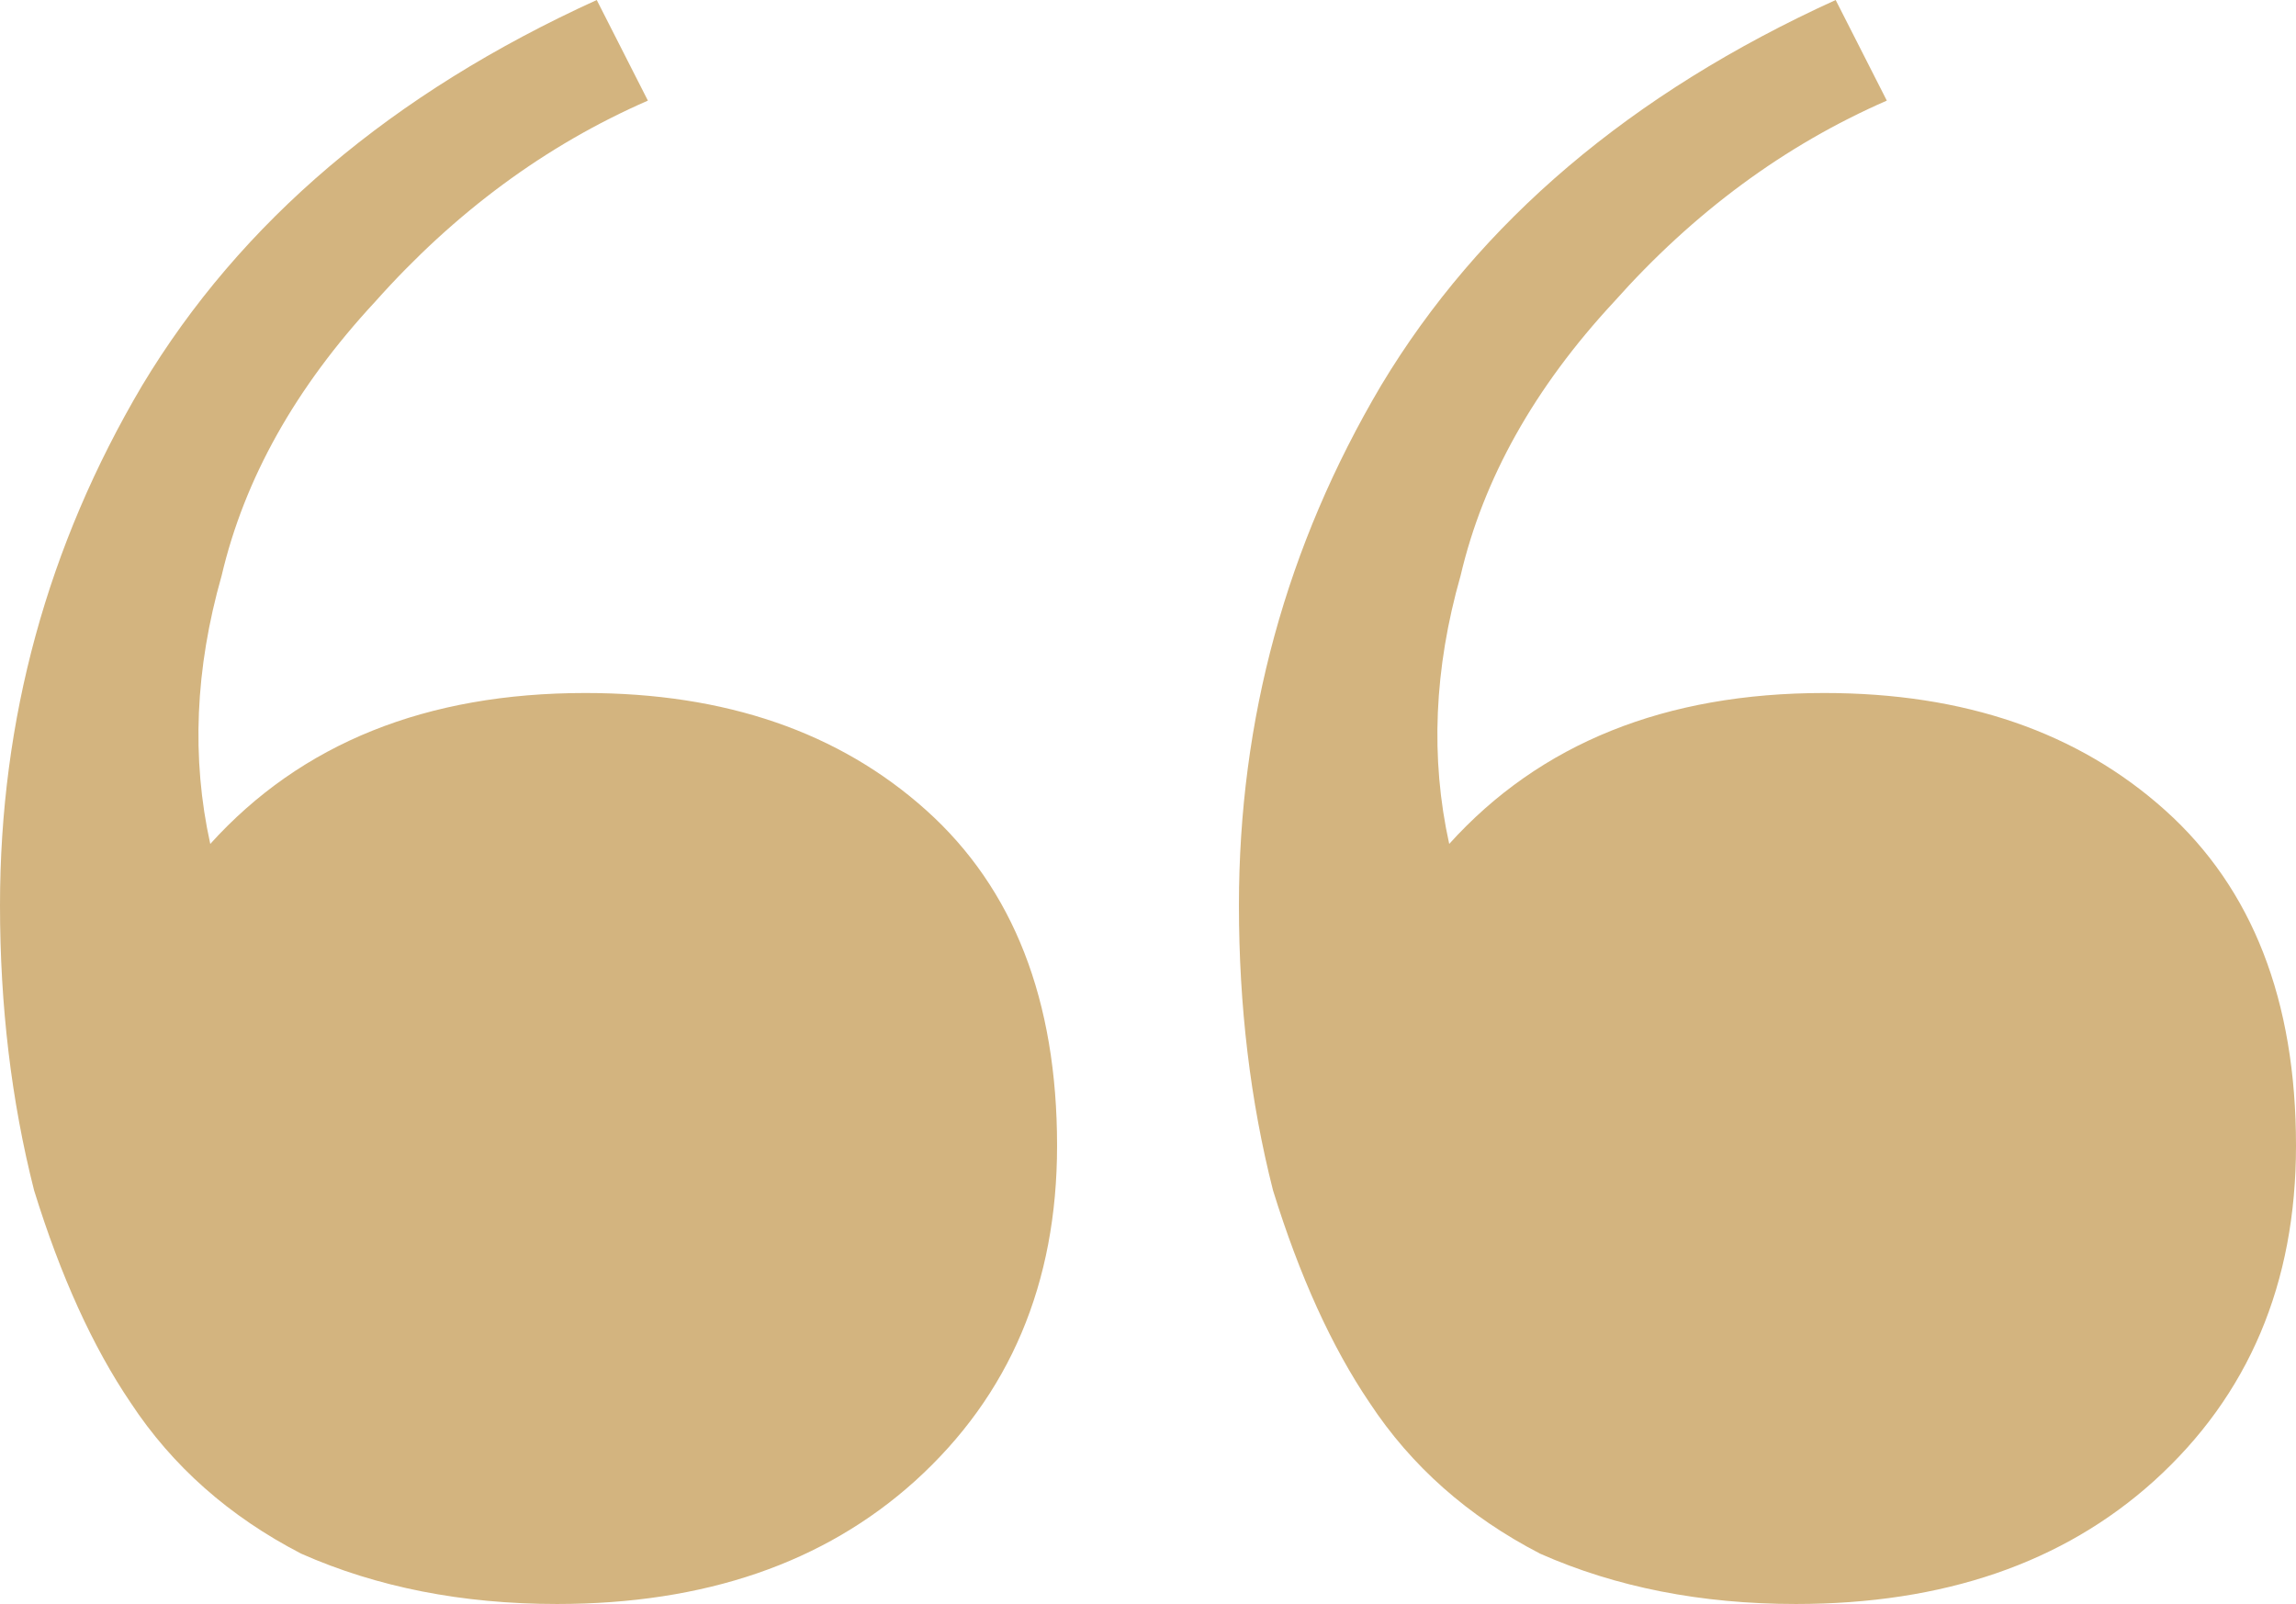
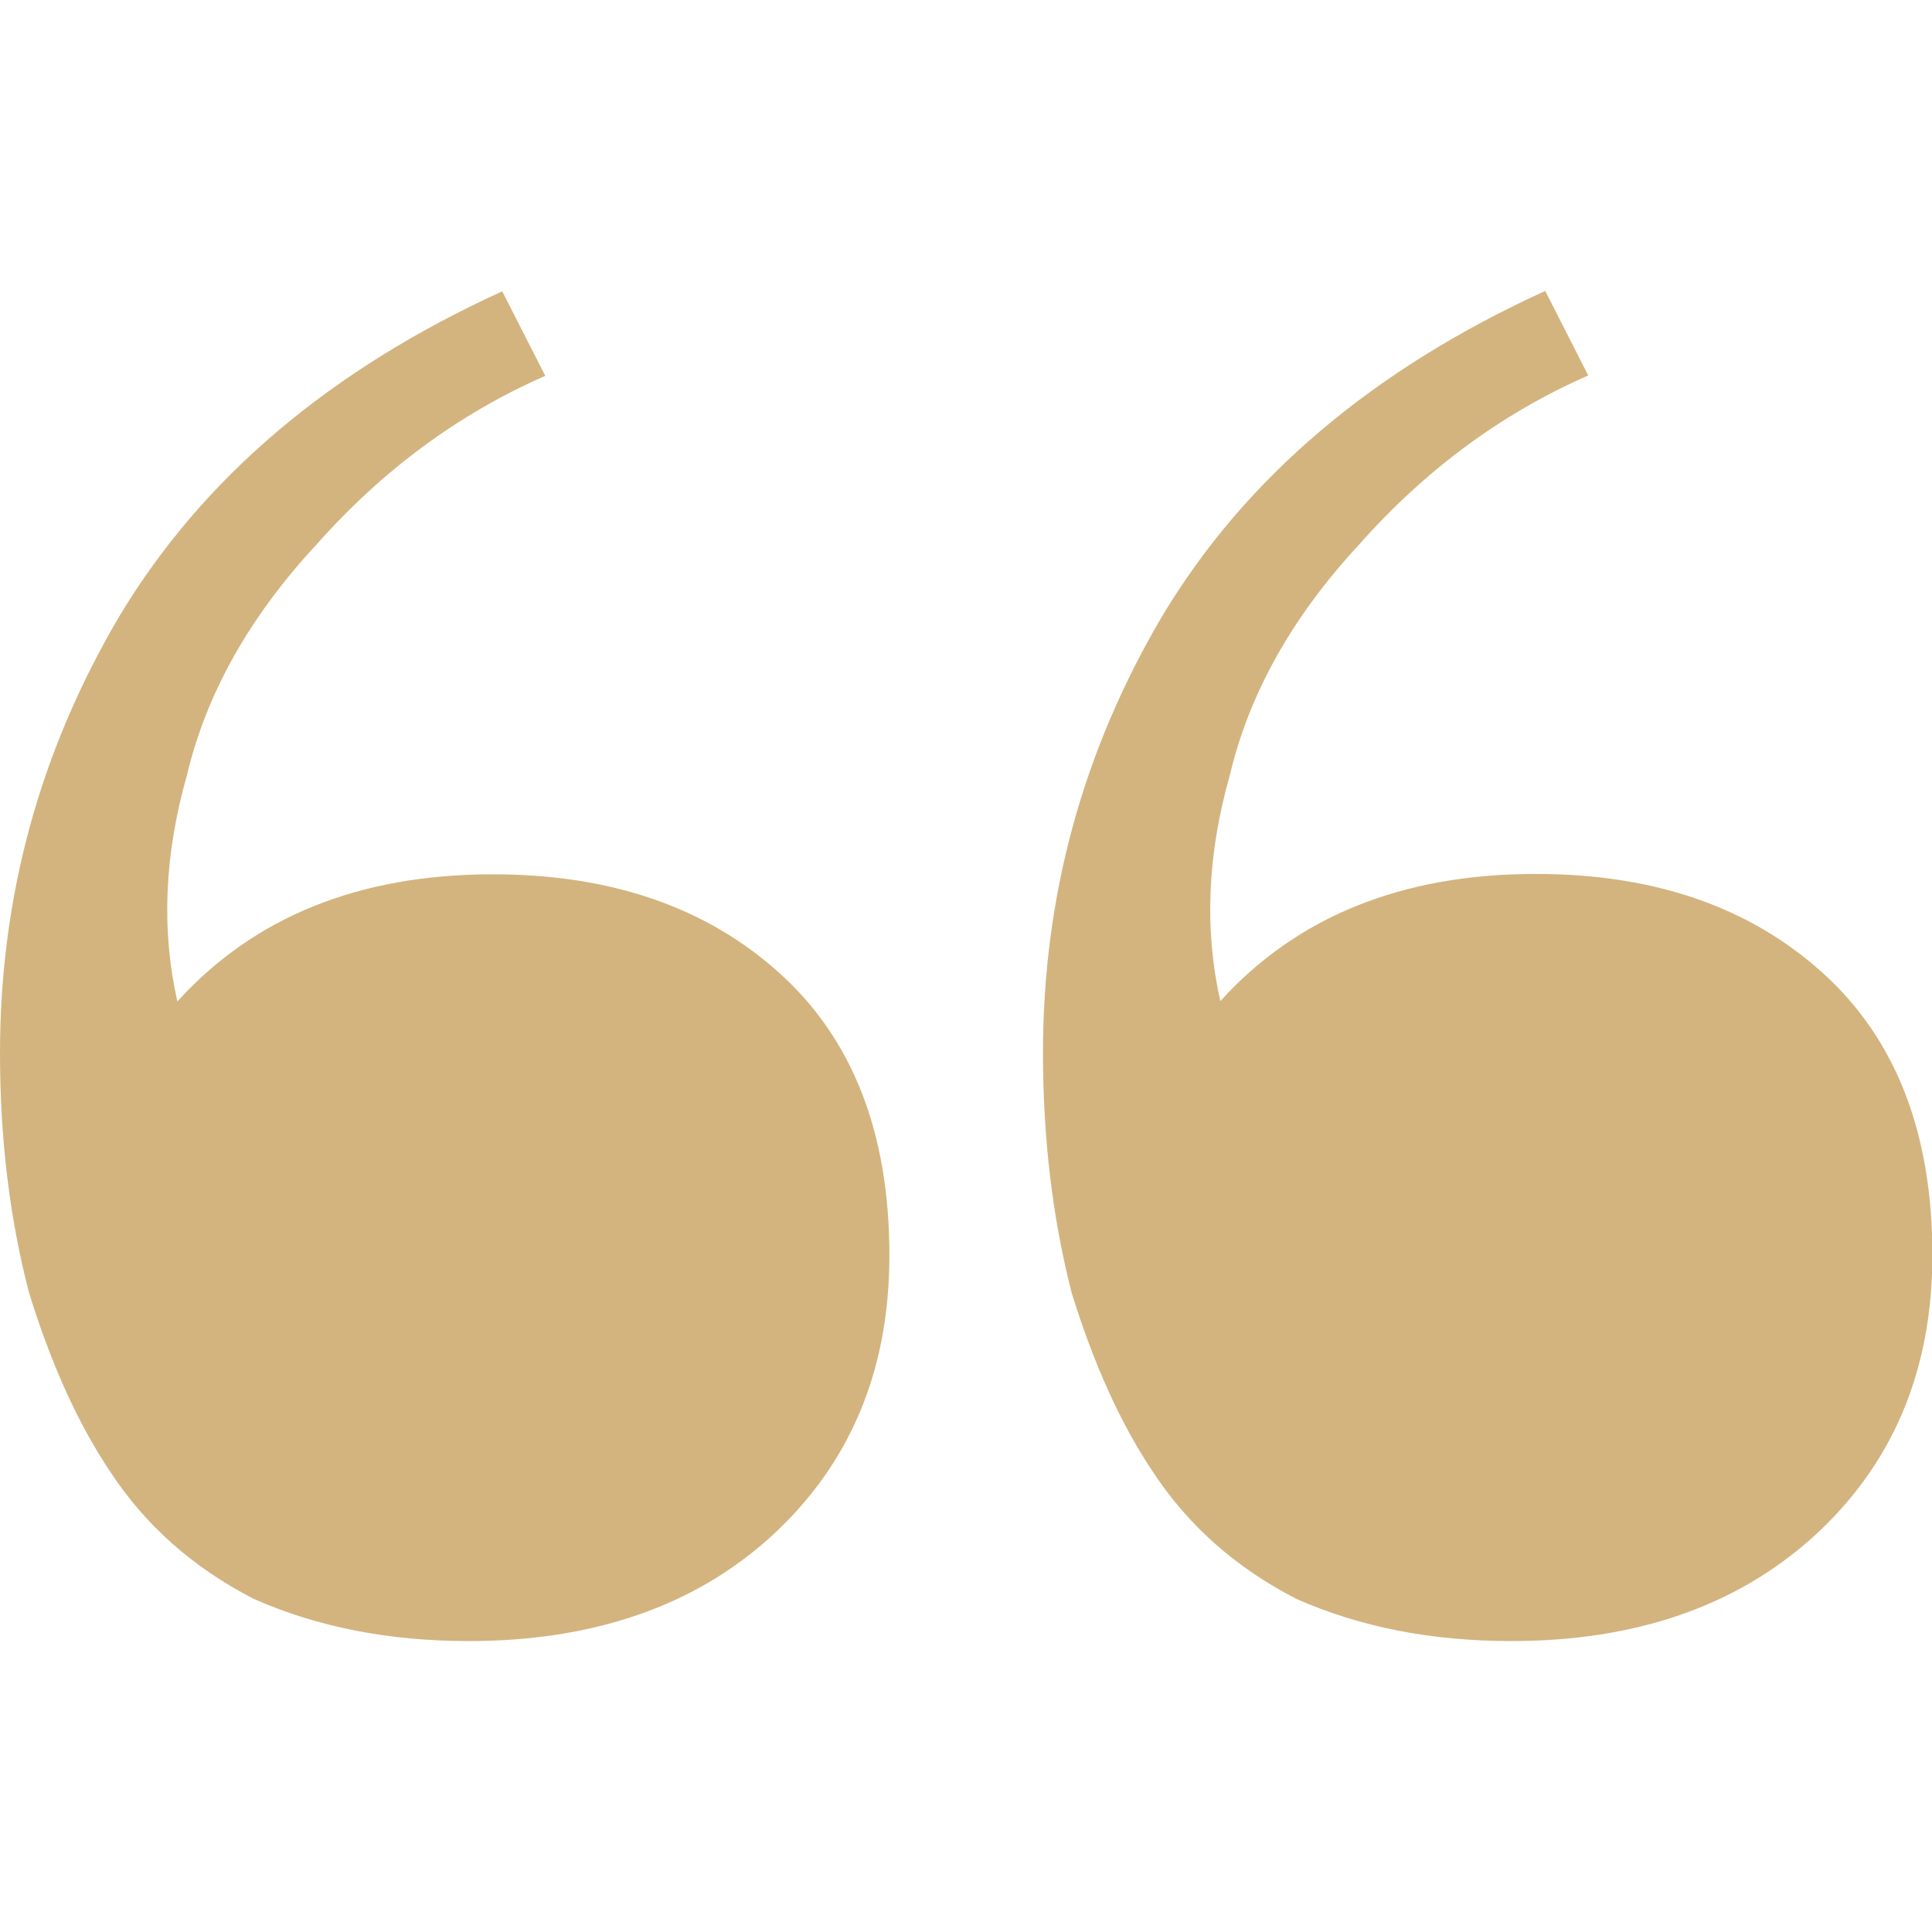
- <svg xmlns="http://www.w3.org/2000/svg" width="83" height="58" viewBox="0 0 83 58" fill="none">
-   <path d="M20.134 58C16.709 58 13.628 57.394 10.889 56.181C8.286 54.834 6.232 53.015 4.725 50.725C3.355 48.704 2.191 46.144 1.233 43.045C0.411 39.812 0 36.376 0 32.739C0 26.002 1.712 19.738 5.136 13.944C8.697 8.016 14.176 3.368 21.572 0L23.421 3.638C19.723 5.254 16.436 7.679 13.559 10.913C10.683 14.012 8.834 17.312 8.012 20.815C7.054 24.183 6.917 27.417 7.601 30.516C10.889 26.878 15.408 25.059 21.161 25.059C26.229 25.059 30.337 26.474 33.488 29.303C36.638 32.132 38.213 36.174 38.213 41.429C38.213 46.413 36.501 50.455 33.077 53.554C29.79 56.518 25.475 58 20.134 58ZM64.921 58C61.497 58 58.415 57.394 55.676 56.181C53.073 54.834 51.019 53.015 49.512 50.725C48.143 48.704 46.979 46.144 46.02 43.045C45.198 39.812 44.787 36.376 44.787 32.739C44.787 26.002 46.499 19.738 49.923 13.944C53.484 8.016 58.963 3.368 66.359 0L68.208 3.638C64.51 5.254 61.223 7.679 58.347 10.913C55.47 14.012 53.621 17.312 52.8 20.815C51.841 24.183 51.704 27.417 52.389 30.516C55.676 26.878 60.196 25.059 65.948 25.059C71.016 25.059 75.125 26.474 78.275 29.303C81.425 32.132 83 36.174 83 41.429C83 46.413 81.288 50.455 77.864 53.554C74.577 56.518 70.262 58 64.921 58Z" fill="#D3B47F" />
+ <svg xmlns="http://www.w3.org/2000/svg" version="1.1" id="Layer_1" x="0px" y="0px" width="512px" height="512px" viewBox="0 0 512 512" enable-background="new 0 0 512 512" xml:space="preserve">
+   <path fill="#D3B47F" d="M124.2,434.9c-21.1,0-40.1-3.7-57-11.2c-16.1-8.3-28.7-19.5-38-33.7c-8.4-12.5-15.6-28.3-21.5-47.4  C2.5,322.7,0,301.5,0,279.1c0-41.6,10.6-80.2,31.7-115.9c22-36.6,55.8-65.2,101.4-86l11.4,22.4c-22.8,10-43.1,24.9-60.8,44.9  c-17.7,19.1-29.1,39.5-34.2,61.1c-5.9,20.8-6.8,40.7-2.5,59.8c20.3-22.4,48.2-33.7,83.6-33.7c31.3,0,56.6,8.7,76,26.2  c19.4,17.5,29.1,42.4,29.1,74.8c0,30.8-10.6,55.7-31.7,74.8C183.8,425.7,157.1,434.9,124.2,434.9z M400.5,434.9  c-21.1,0-40.1-3.7-57-11.2c-16.1-8.3-28.7-19.5-38-33.7c-8.4-12.5-15.6-28.3-21.5-47.4c-5.1-19.9-7.6-41.1-7.6-63.6  c0-41.6,10.6-80.2,31.7-115.9c22-36.6,55.8-65.2,101.4-86l11.4,22.4c-22.8,10-43.1,24.9-60.8,44.9c-17.7,19.1-29.1,39.5-34.2,61.1  c-5.9,20.8-6.8,40.7-2.5,59.8c20.3-22.4,48.2-33.7,83.6-33.7c31.3,0,56.6,8.7,76,26.2c19.4,17.5,29.1,42.4,29.1,74.8  c0,30.8-10.6,55.7-31.7,74.8C460,425.7,433.4,434.9,400.5,434.9z" />
</svg>
